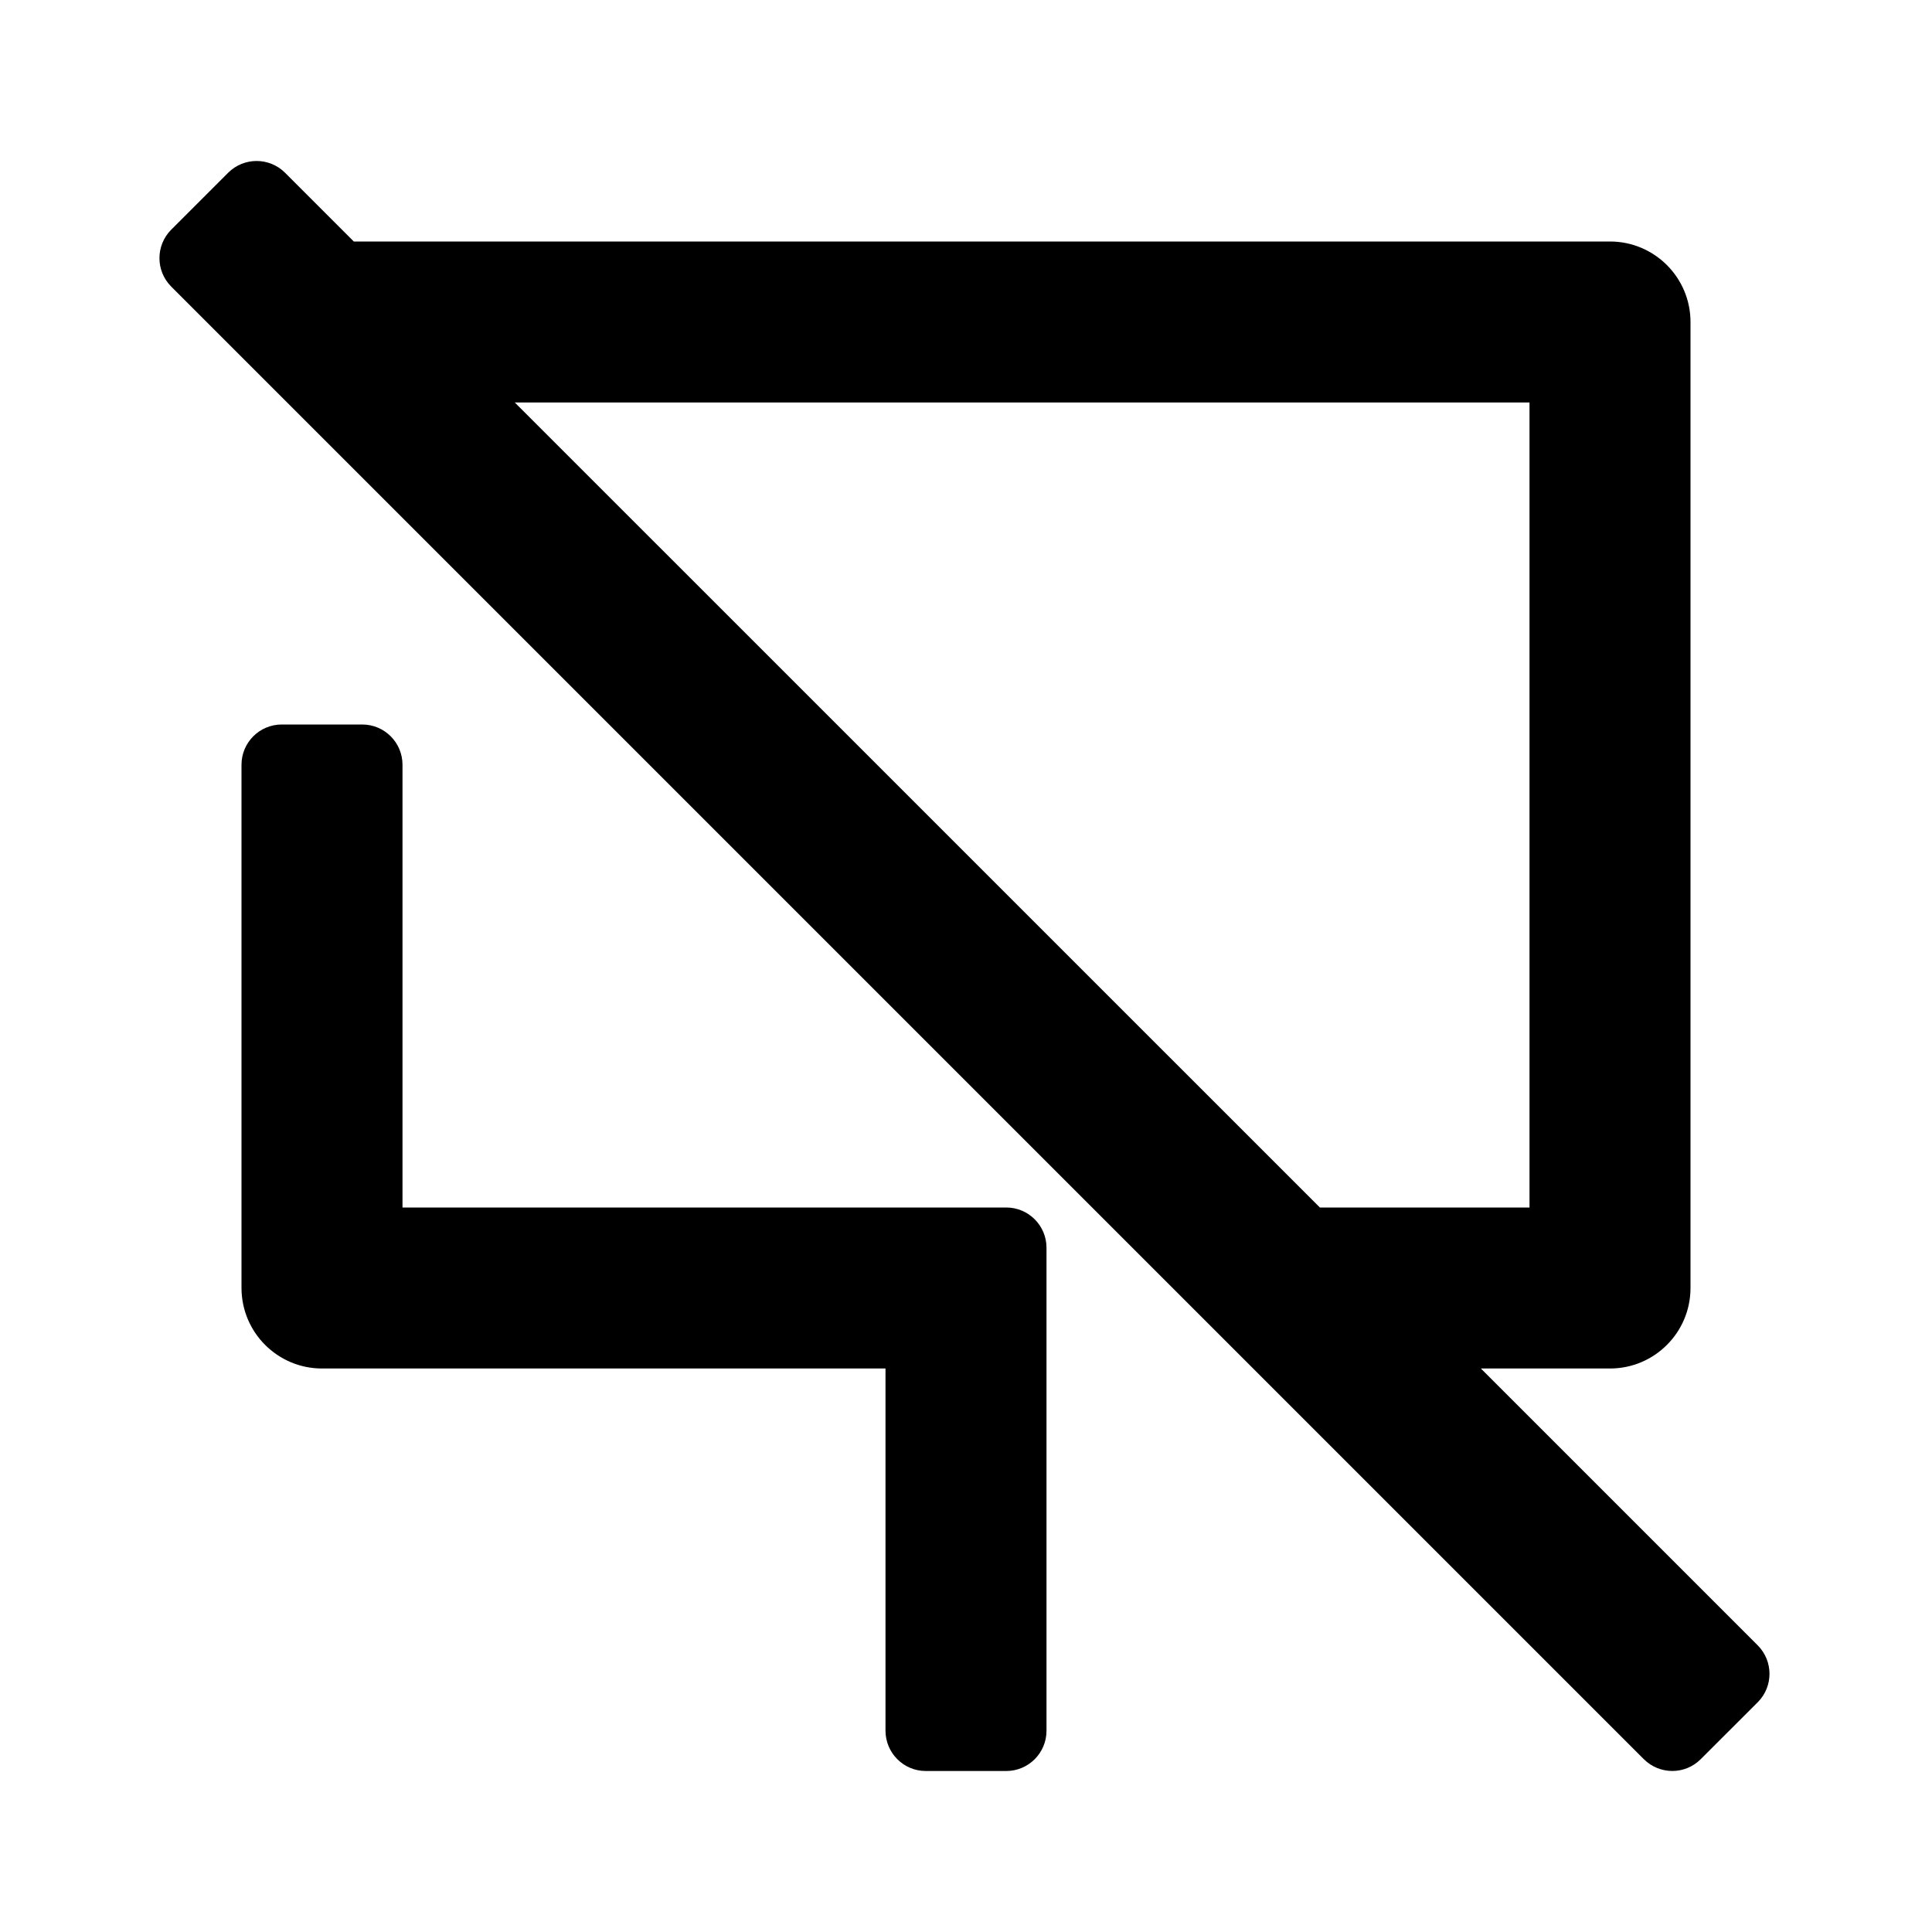
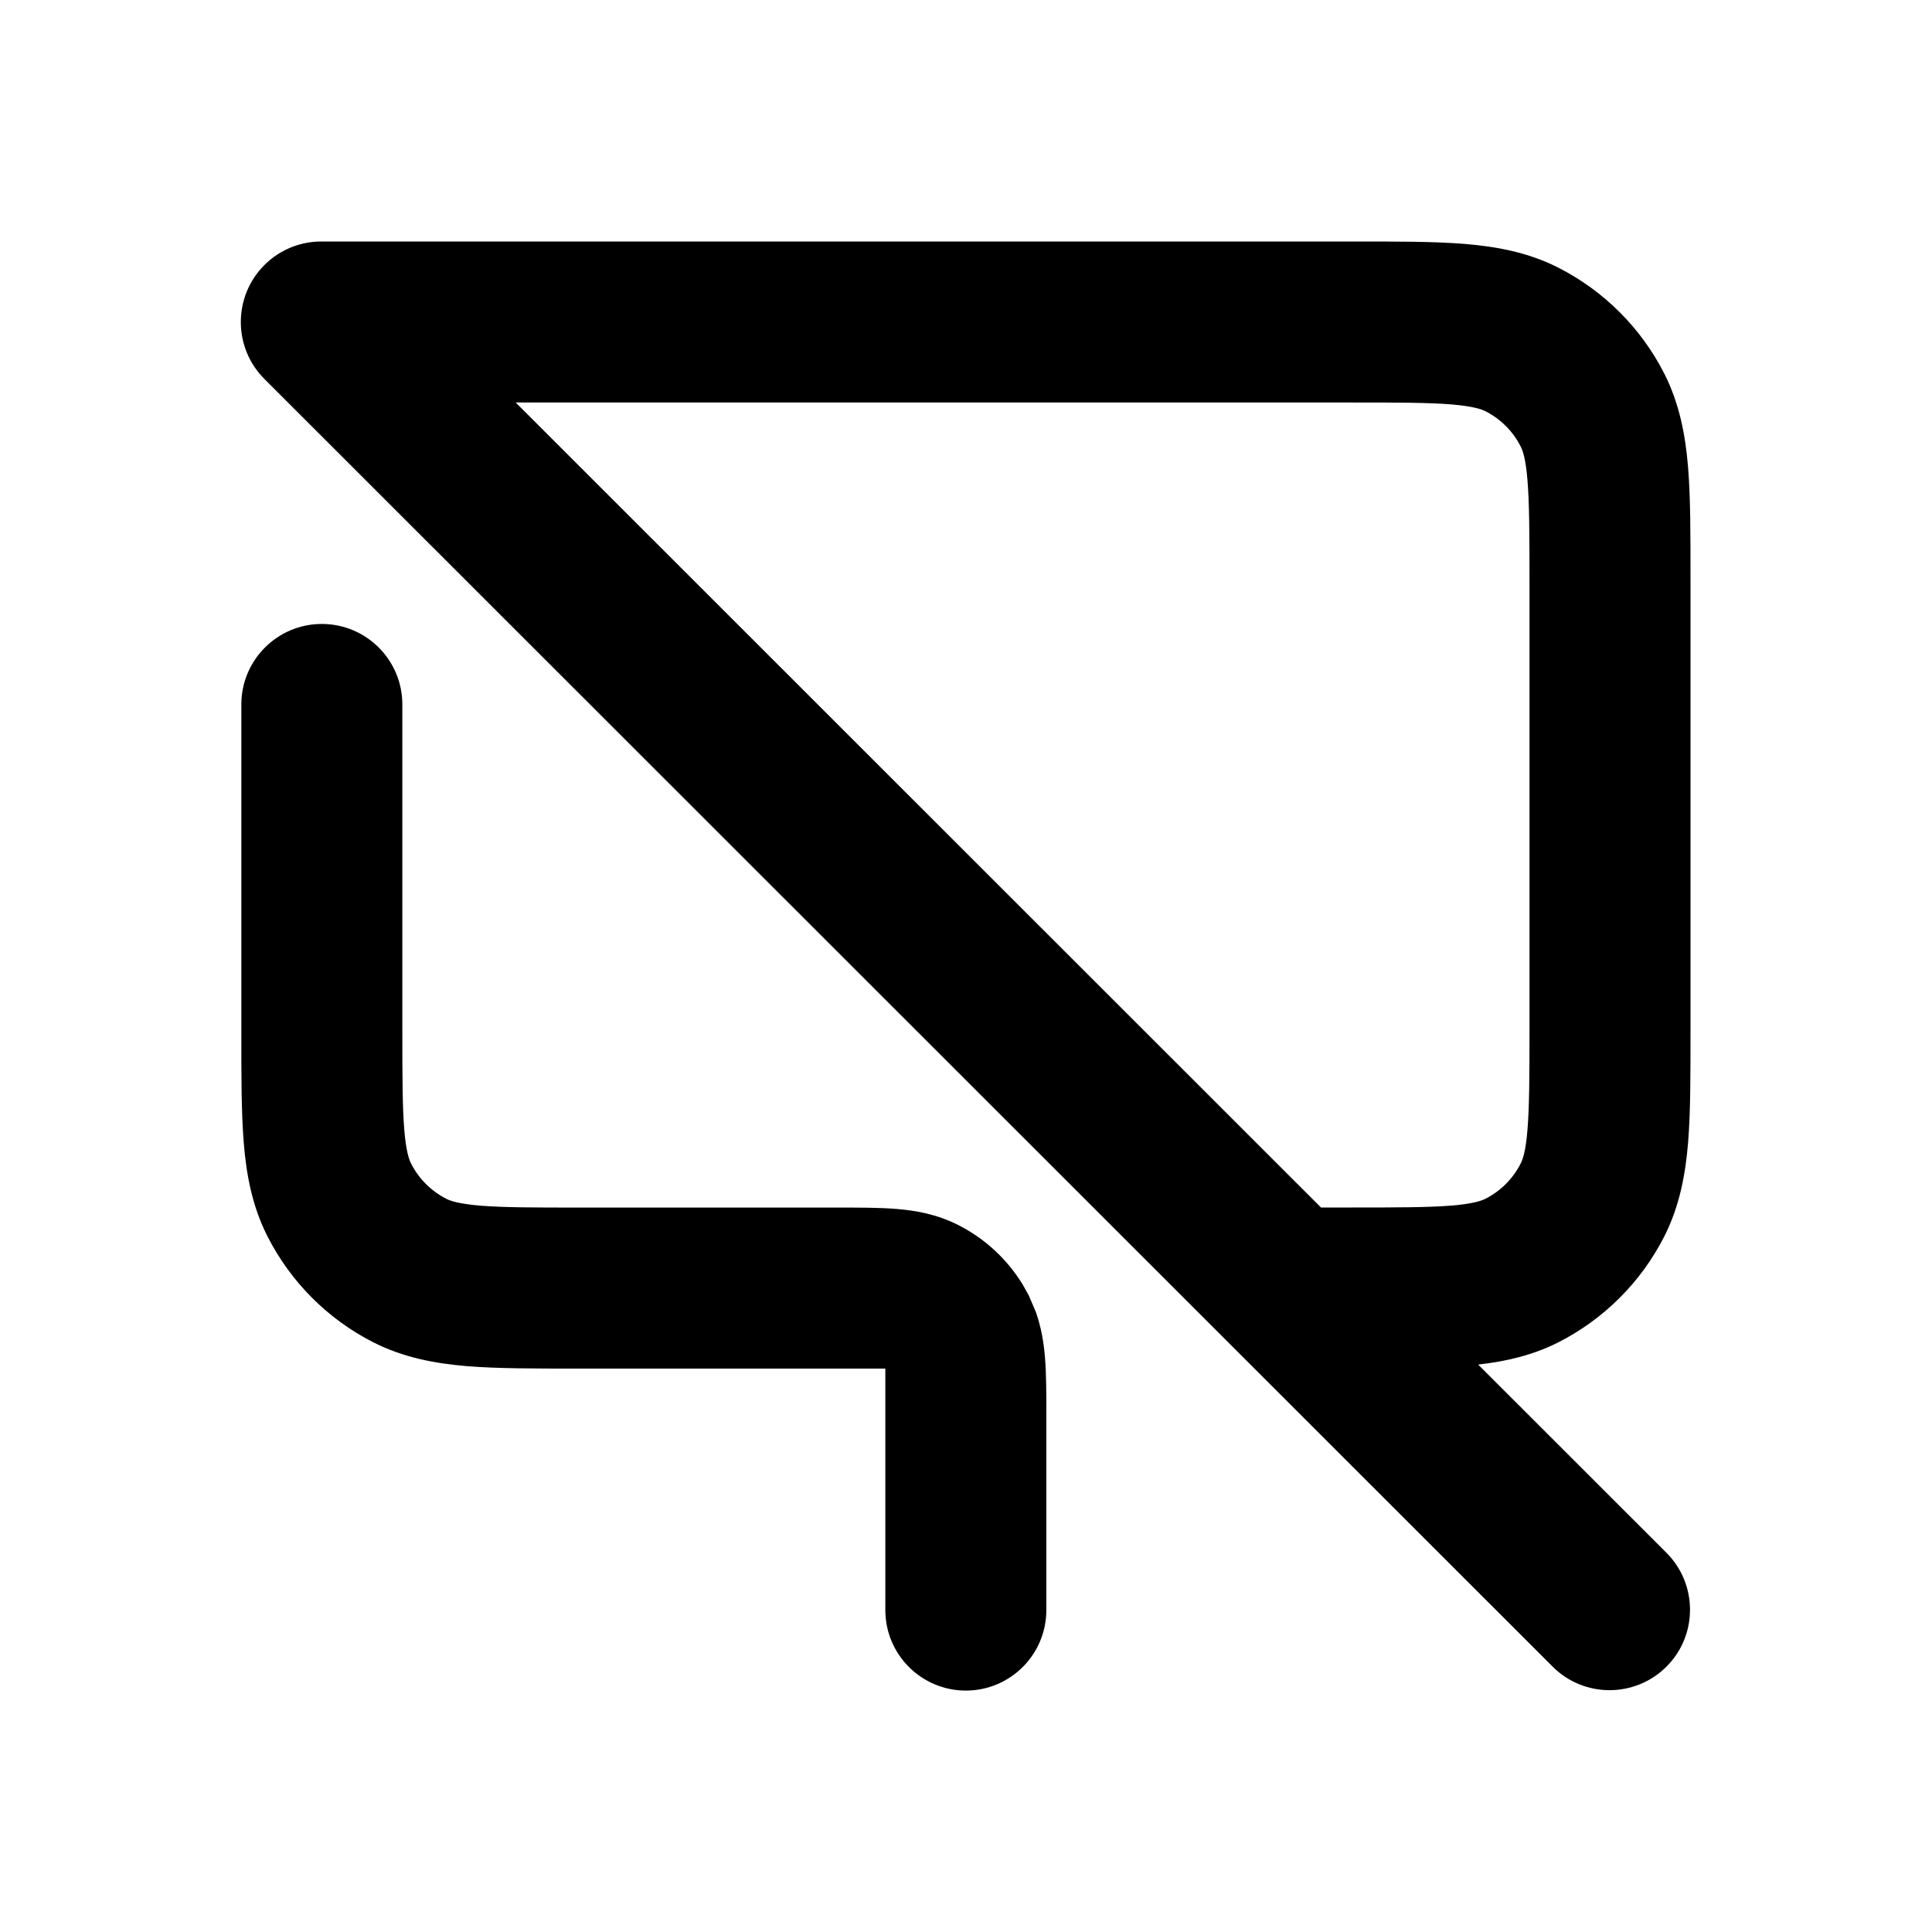
<svg xmlns="http://www.w3.org/2000/svg" width="24" height="24" viewBox="0 0 24 24" class="wd-icon wd-icon-bid-strikethrough" role="presentation">
  <g>
-     <path d="M4.5 9C4.776 9 5 9.224 5 9.5V15H12.5C12.776 15 13 15.224 13 15.5V21.5C13 21.776 12.776 22 12.5 22H11.5C11.224 22 11.001 21.776 11 21.5V17H4C3.448 17 3.001 16.552 3 16V9.5C3 9.224 3.224 9 3.5 9H4.5Z" fill="oklch(0.352 0 0 / 1)" class="wd-icon-fill" />
-     <path d="M2.834 2.146C3.03 1.951 3.346 1.951 3.541 2.146L4.395 3H20C20.552 3 21 3.448 21 4V16C21 16.552 20.552 17 20 17H18.396L21.835 20.439C22.03 20.635 22.03 20.951 21.835 21.146L21.127 21.853C20.932 22.049 20.616 22.048 20.42 21.853L2.127 3.56C1.932 3.365 1.932 3.049 2.127 2.853L2.834 2.146ZM16.396 15H19V5H6.395L16.396 15Z" fill="oklch(0.352 0 0 / 1)" class="wd-icon-fill" />
+     <path d="M3.998 7.751C4.55 7.751 4.998 8.199 4.998 8.751V12.801C4.998 13.377 4.999 13.75 5.022 14.033C5.044 14.304 5.082 14.406 5.107 14.455C5.203 14.643 5.356 14.796 5.544 14.892C5.593 14.917 5.694 14.954 5.966 14.977C6.249 15 6.622 15.001 7.198 15.001H10.398C10.662 15.001 10.92 15 11.136 15.018C11.365 15.036 11.635 15.081 11.906 15.219C12.235 15.386 12.511 15.642 12.703 15.955L12.78 16.093L12.867 16.296C12.938 16.497 12.967 16.691 12.981 16.862C12.999 17.079 12.998 17.337 12.998 17.601V20.001C12.998 20.553 12.55 21.001 11.998 21.001C11.446 21.001 10.998 20.553 10.998 20.001V17.001H7.198C6.655 17.001 6.186 17.002 5.803 16.971C5.407 16.938 5.014 16.866 4.636 16.674C4.071 16.386 3.613 15.927 3.325 15.363C3.132 14.985 3.06 14.591 3.028 14.196C2.997 13.813 2.998 13.344 2.998 12.801V8.751C2.998 8.199 3.446 7.751 3.998 7.751Z" fill="oklch(0.352 0 0 / 1)" class="wd-icon-fill" />
+     <path d="M16.8 3C17.343 3 17.811 2.999 18.195 3.03C18.59 3.063 18.984 3.134 19.362 3.327C19.926 3.615 20.385 4.074 20.673 4.638C20.865 5.016 20.937 5.41 20.97 5.805C21.001 6.188 21 6.657 21 7.2V12.8C21 13.343 21.001 13.812 20.97 14.195C20.937 14.591 20.865 14.984 20.673 15.362C20.385 15.927 19.926 16.385 19.362 16.673C19.037 16.838 18.701 16.913 18.362 16.951L20.701 19.289C21.091 19.679 21.092 20.313 20.702 20.703C20.312 21.093 19.678 21.094 19.288 20.704L3.284 4.707C2.894 4.317 2.894 3.684 3.284 3.293C3.479 3.098 3.735 3 3.991 3H16.8ZM16.41 15H16.8C17.376 15 17.749 14.999 18.032 14.976C18.303 14.953 18.404 14.916 18.454 14.891C18.642 14.795 18.795 14.642 18.89 14.454C18.916 14.405 18.953 14.303 18.975 14.032C18.998 13.749 19 13.376 19 12.8V7.2C19 6.624 18.998 6.251 18.975 5.968C18.953 5.696 18.916 5.595 18.89 5.546C18.795 5.358 18.642 5.205 18.454 5.109C18.404 5.084 18.303 5.047 18.032 5.024C17.749 5.001 17.376 5 16.8 5H6.406L16.41 15Z" fill="oklch(0.352 0 0 / 1)" class="wd-icon-fill" />
  </g>
</svg>
